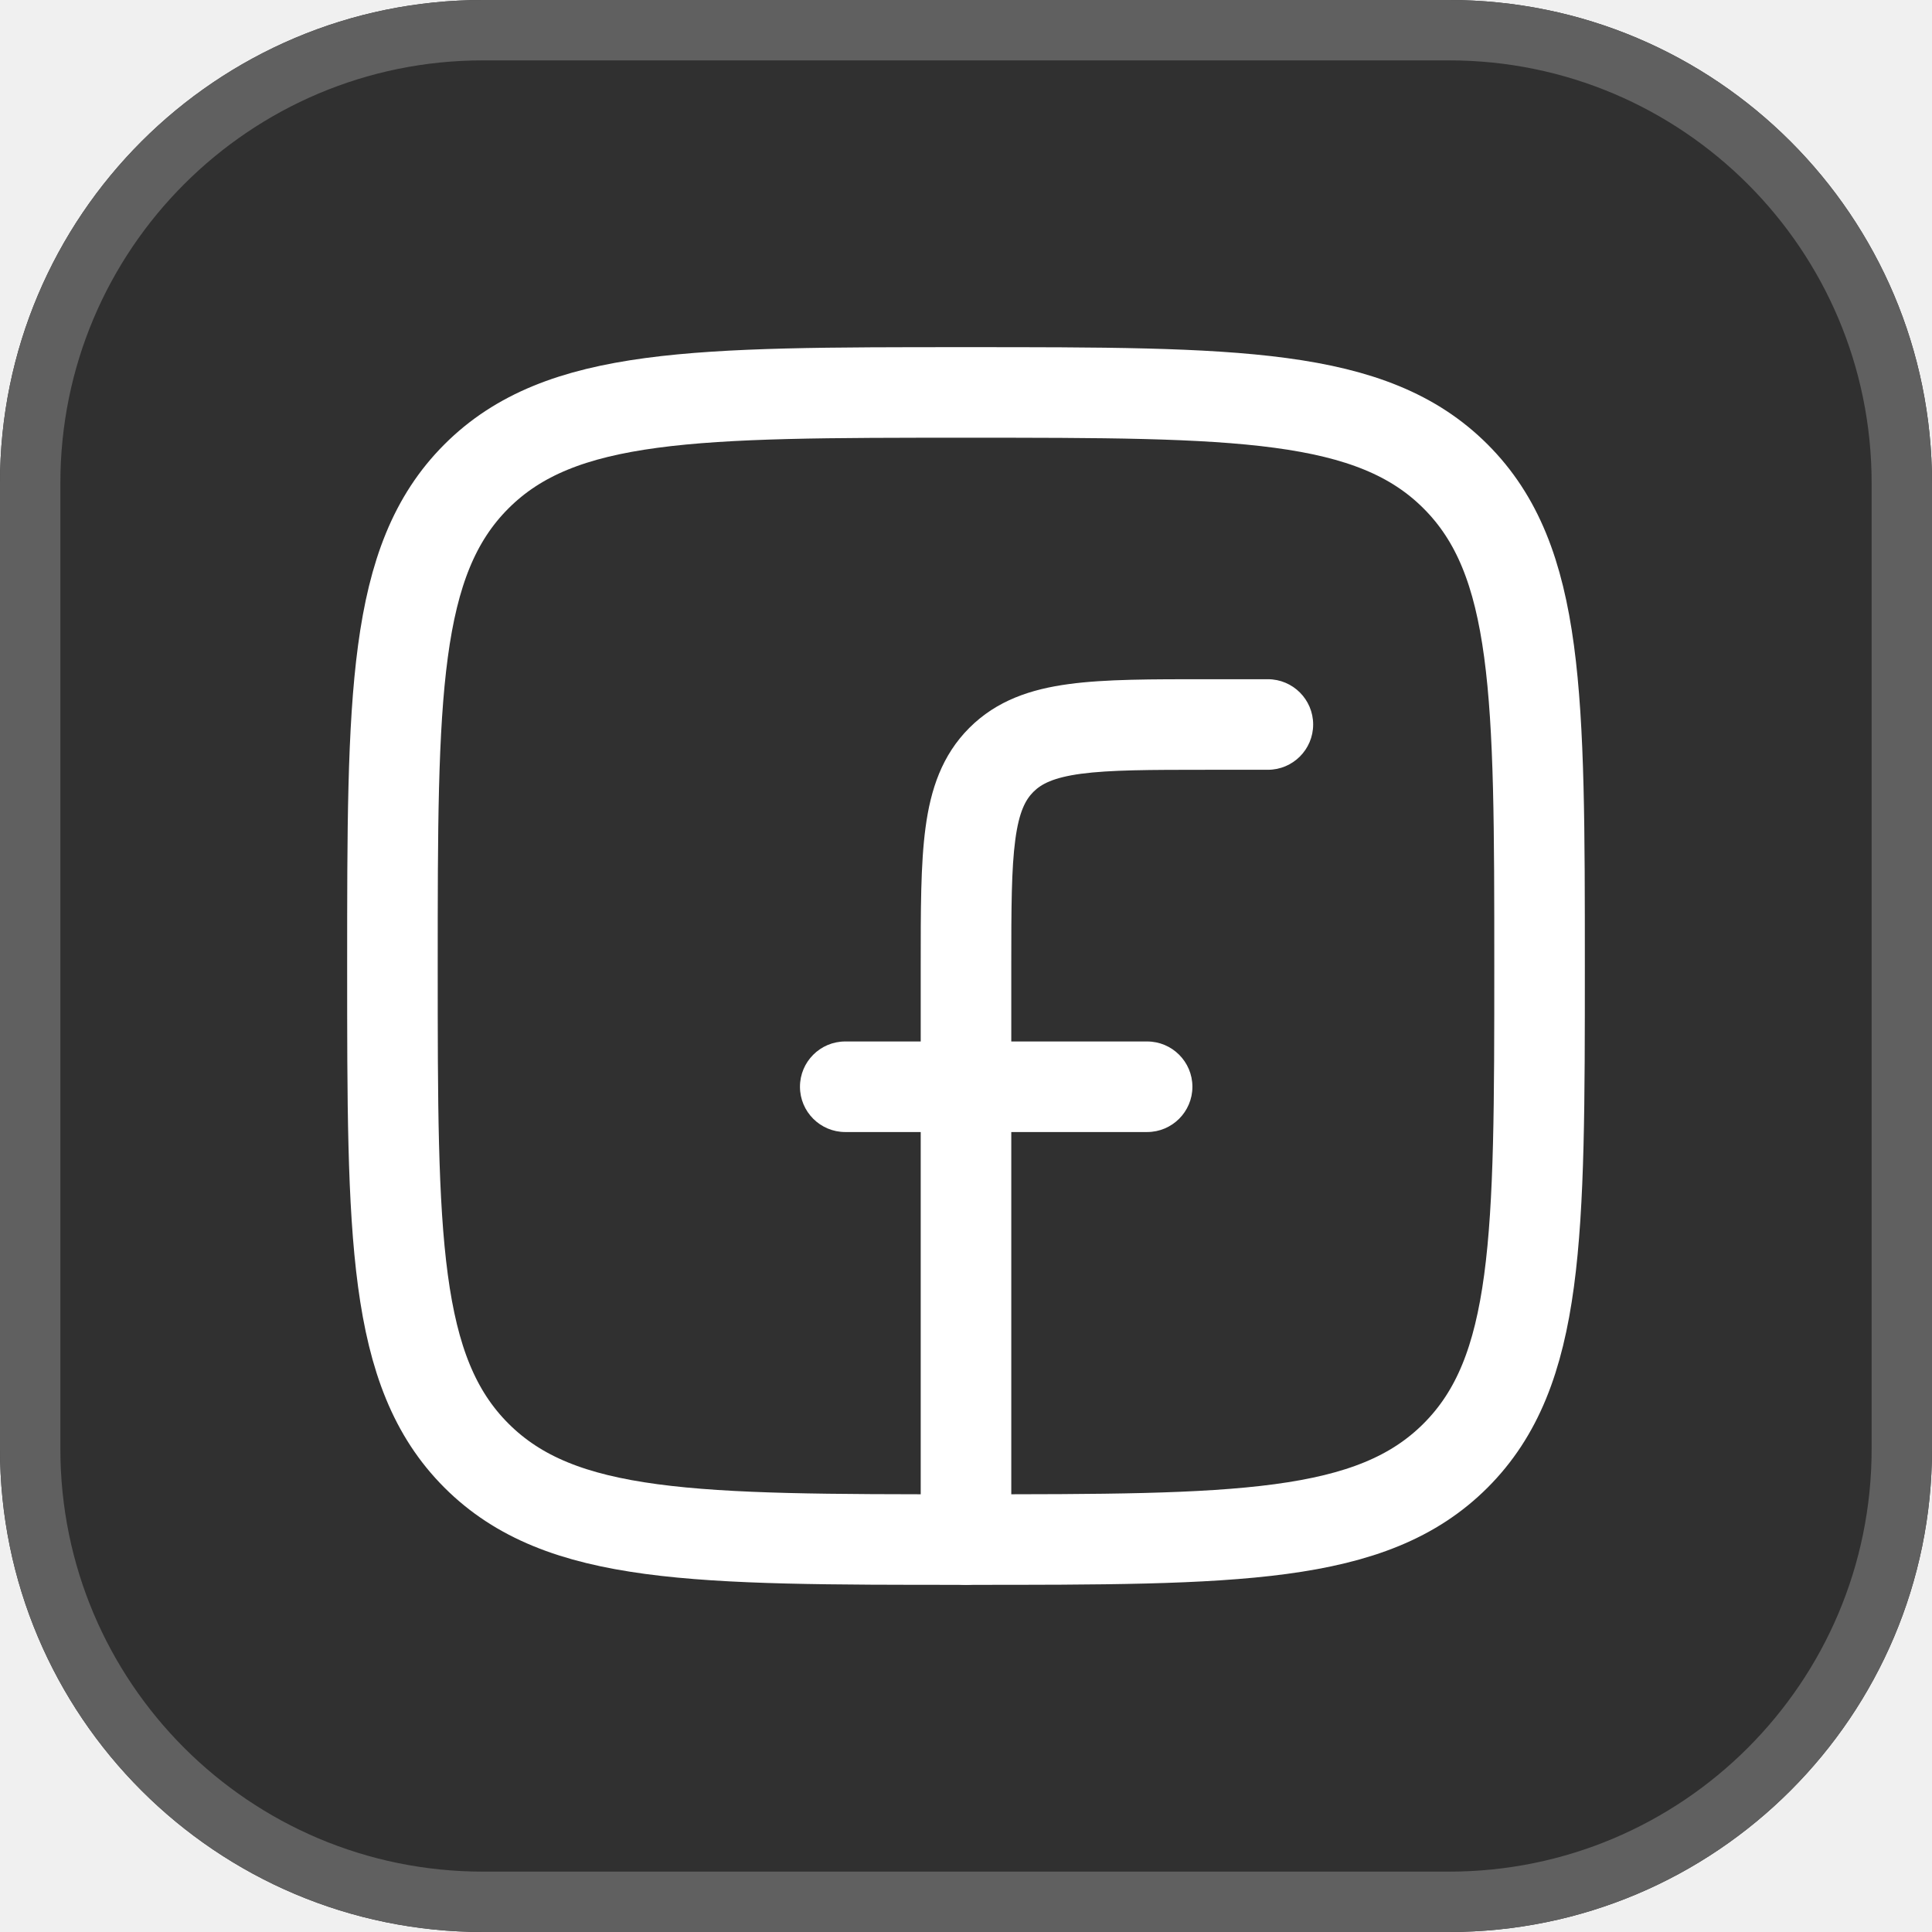
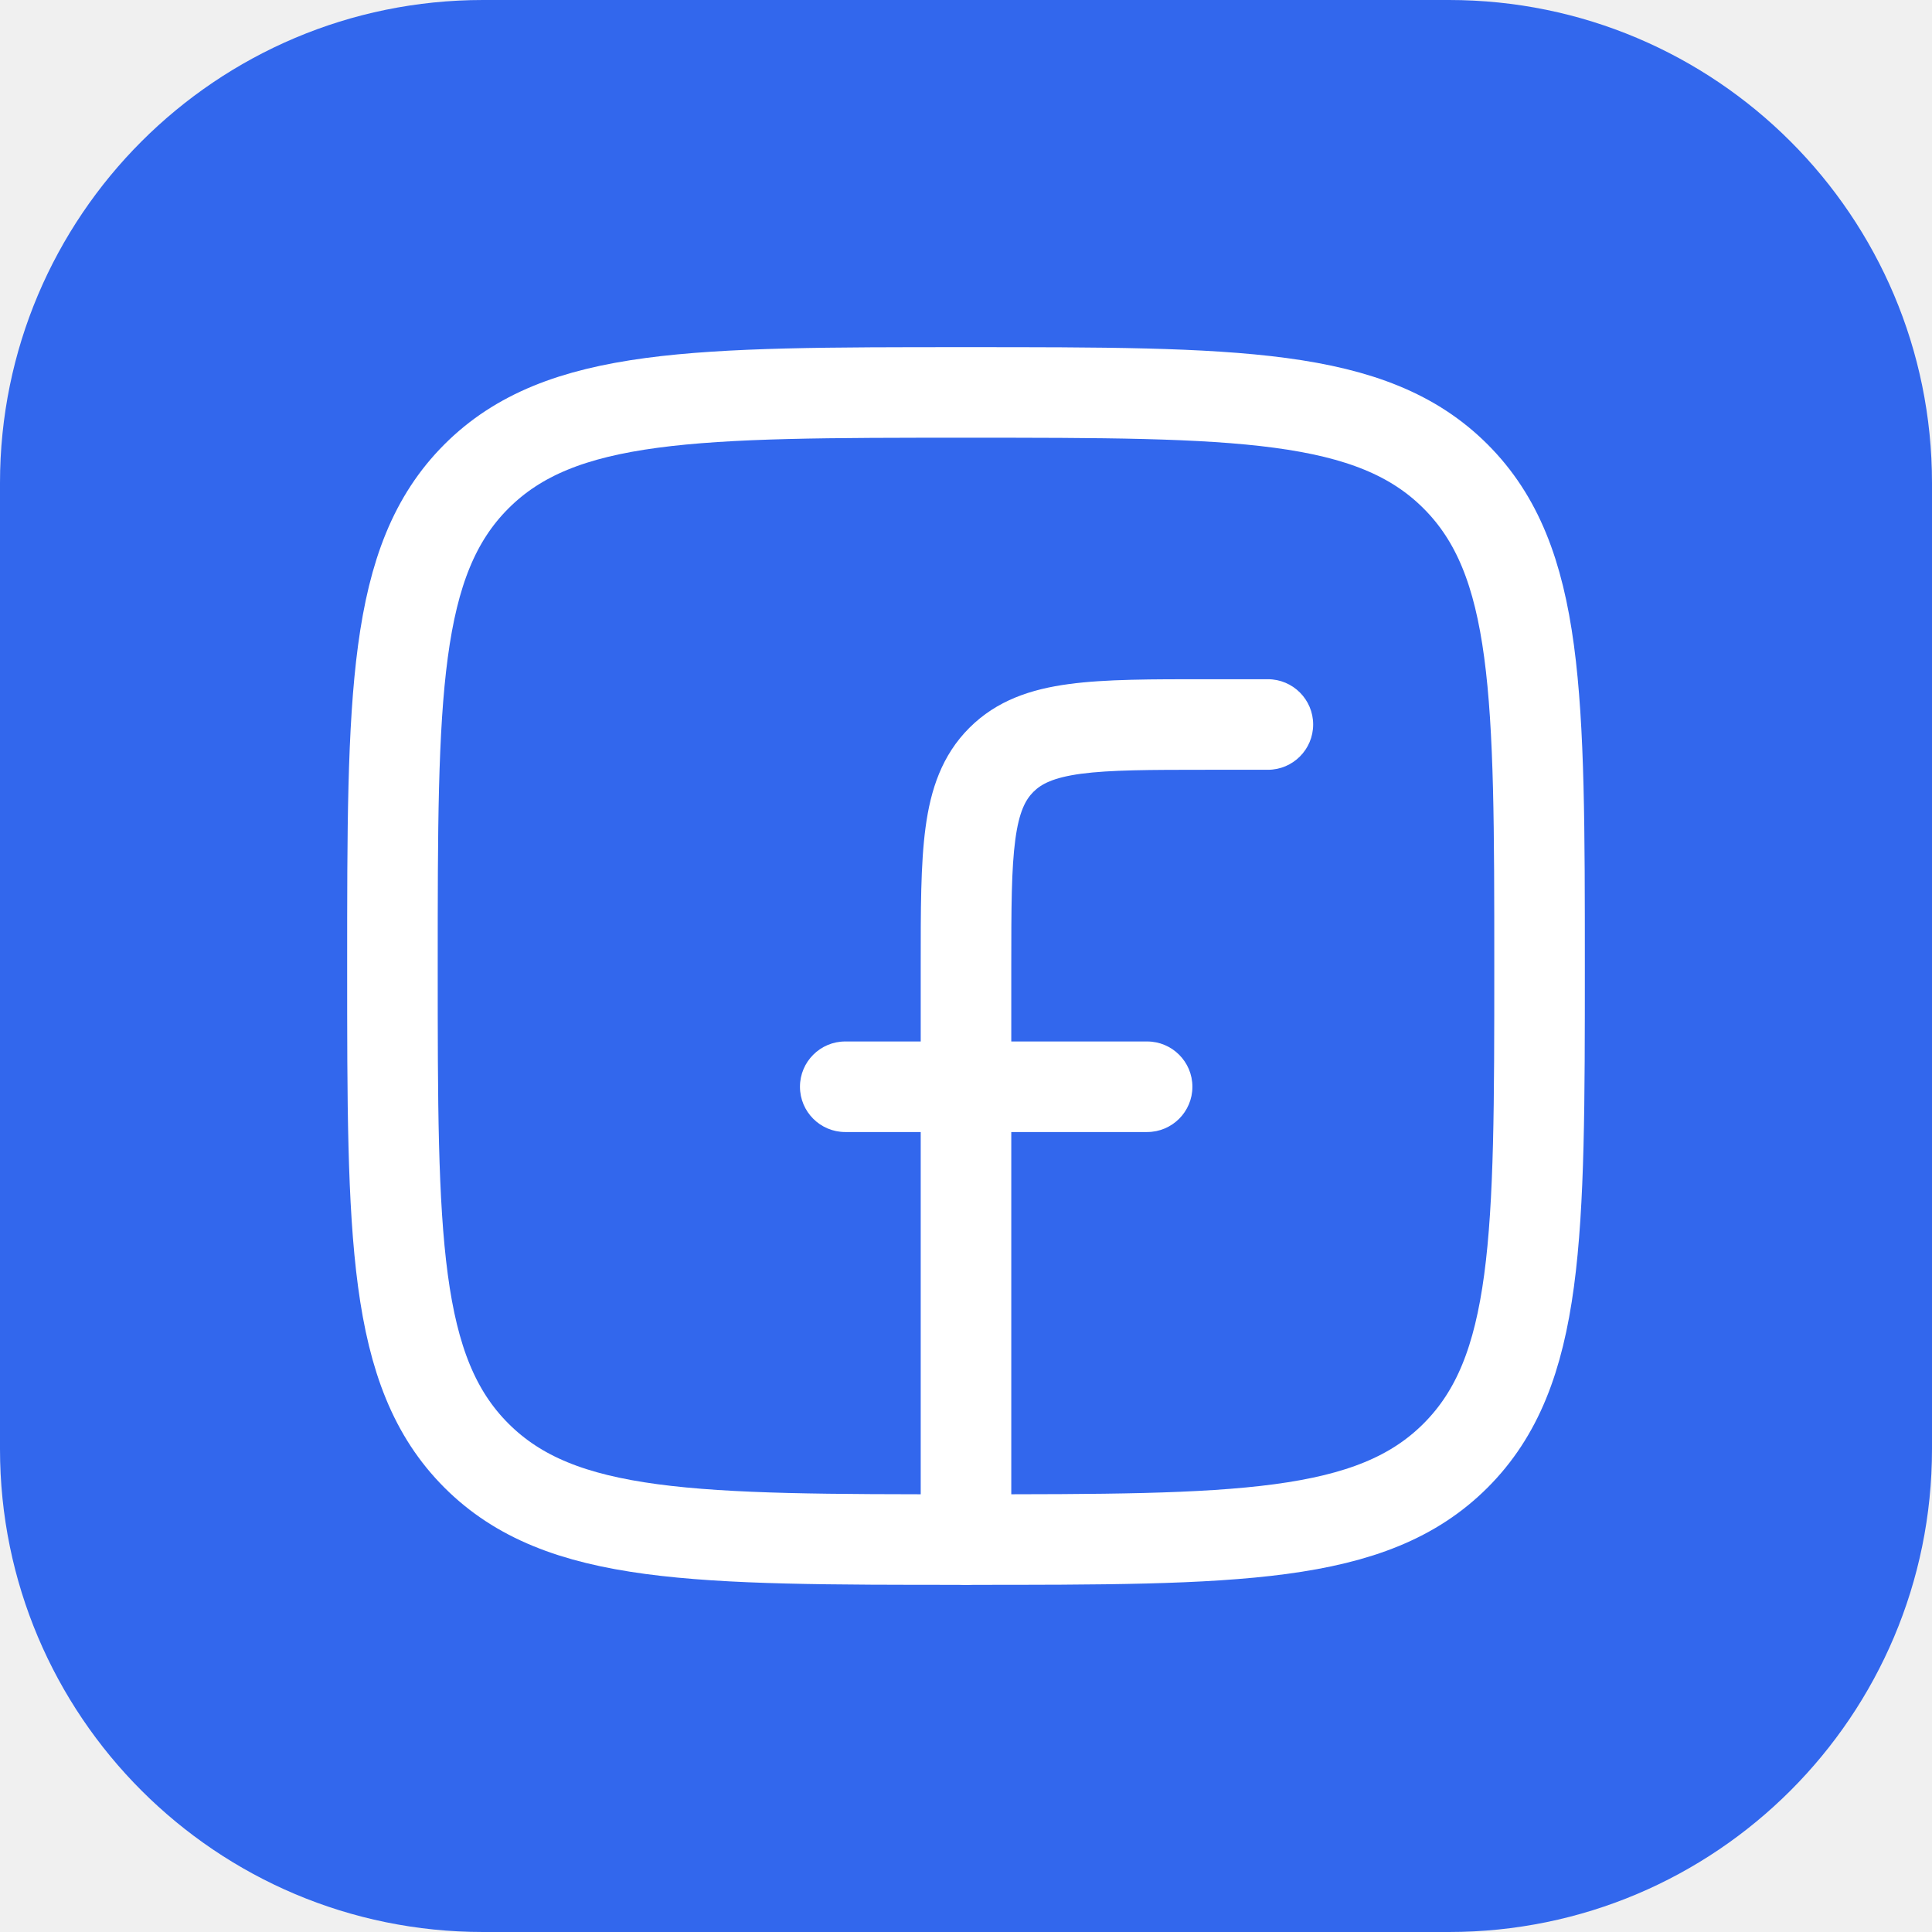
<svg xmlns="http://www.w3.org/2000/svg" width="32" height="32" viewBox="0 0 32 32" fill="none">
  <g clip-path="url(#clip0_44_336)">
-     <rect width="32" height="32" rx="8" fill="#303030" />
+     <rect width="32" height="32" rx="8" fill="#3267ED" />
    <path d="M6.5 16C6.5 11.522 6.5 9.282 7.891 7.891C9.282 6.5 11.522 6.5 16 6.5C20.478 6.5 22.718 6.5 24.109 7.891C25.5 9.282 25.5 11.522 25.5 16C25.5 20.478 25.5 22.718 24.109 24.109C22.718 25.5 20.478 25.5 16 25.5C11.522 25.5 9.282 25.5 7.891 24.109C6.5 22.718 6.5 20.478 6.5 16Z" stroke="white" stroke-width="1.5" stroke-linejoin="round" />
    <path d="M21 12.75C21.414 12.75 21.75 12.414 21.75 12C21.75 11.586 21.414 11.25 21 11.25V12V12.75ZM20 12V12.75V12ZM15.25 25.5C15.25 25.914 15.586 26.25 16 26.25C16.414 26.25 16.75 25.914 16.75 25.5H16H15.25ZM14 17.25C13.586 17.25 13.25 17.586 13.25 18C13.25 18.414 13.586 18.75 14 18.75V18V17.25ZM19 18.75C19.414 18.75 19.75 18.414 19.75 18C19.75 17.586 19.414 17.25 19 17.25V18V18.75ZM21 12V11.25H20V12V12.75H21V12ZM16 16H15.25V25.5H16H16.75V16H16ZM20 12V11.25C19.078 11.25 18.312 11.248 17.706 11.33C17.078 11.414 16.511 11.6 16.055 12.056L16.586 12.586L17.116 13.116C17.246 12.986 17.444 12.879 17.905 12.816C18.388 12.752 19.036 12.75 20 12.75V12ZM16 16H16.75C16.75 15.036 16.752 14.388 16.817 13.905C16.879 13.444 16.986 13.246 17.116 13.116L16.586 12.586L16.055 12.056C15.6 12.511 15.414 13.078 15.33 13.706C15.248 14.312 15.25 15.078 15.25 16H16ZM14 18V18.75H19V18V17.25H14V18Z" fill="white" />
-     <rect x="0.5" y="0.5" width="31" height="31" rx="7.5" stroke="#606060" />
  </g>
  <defs>
    <clipPath id="clip0_44_336">
      <rect width="32" height="32" rx="8" fill="white" />
    </clipPath>
  </defs>
</svg>
